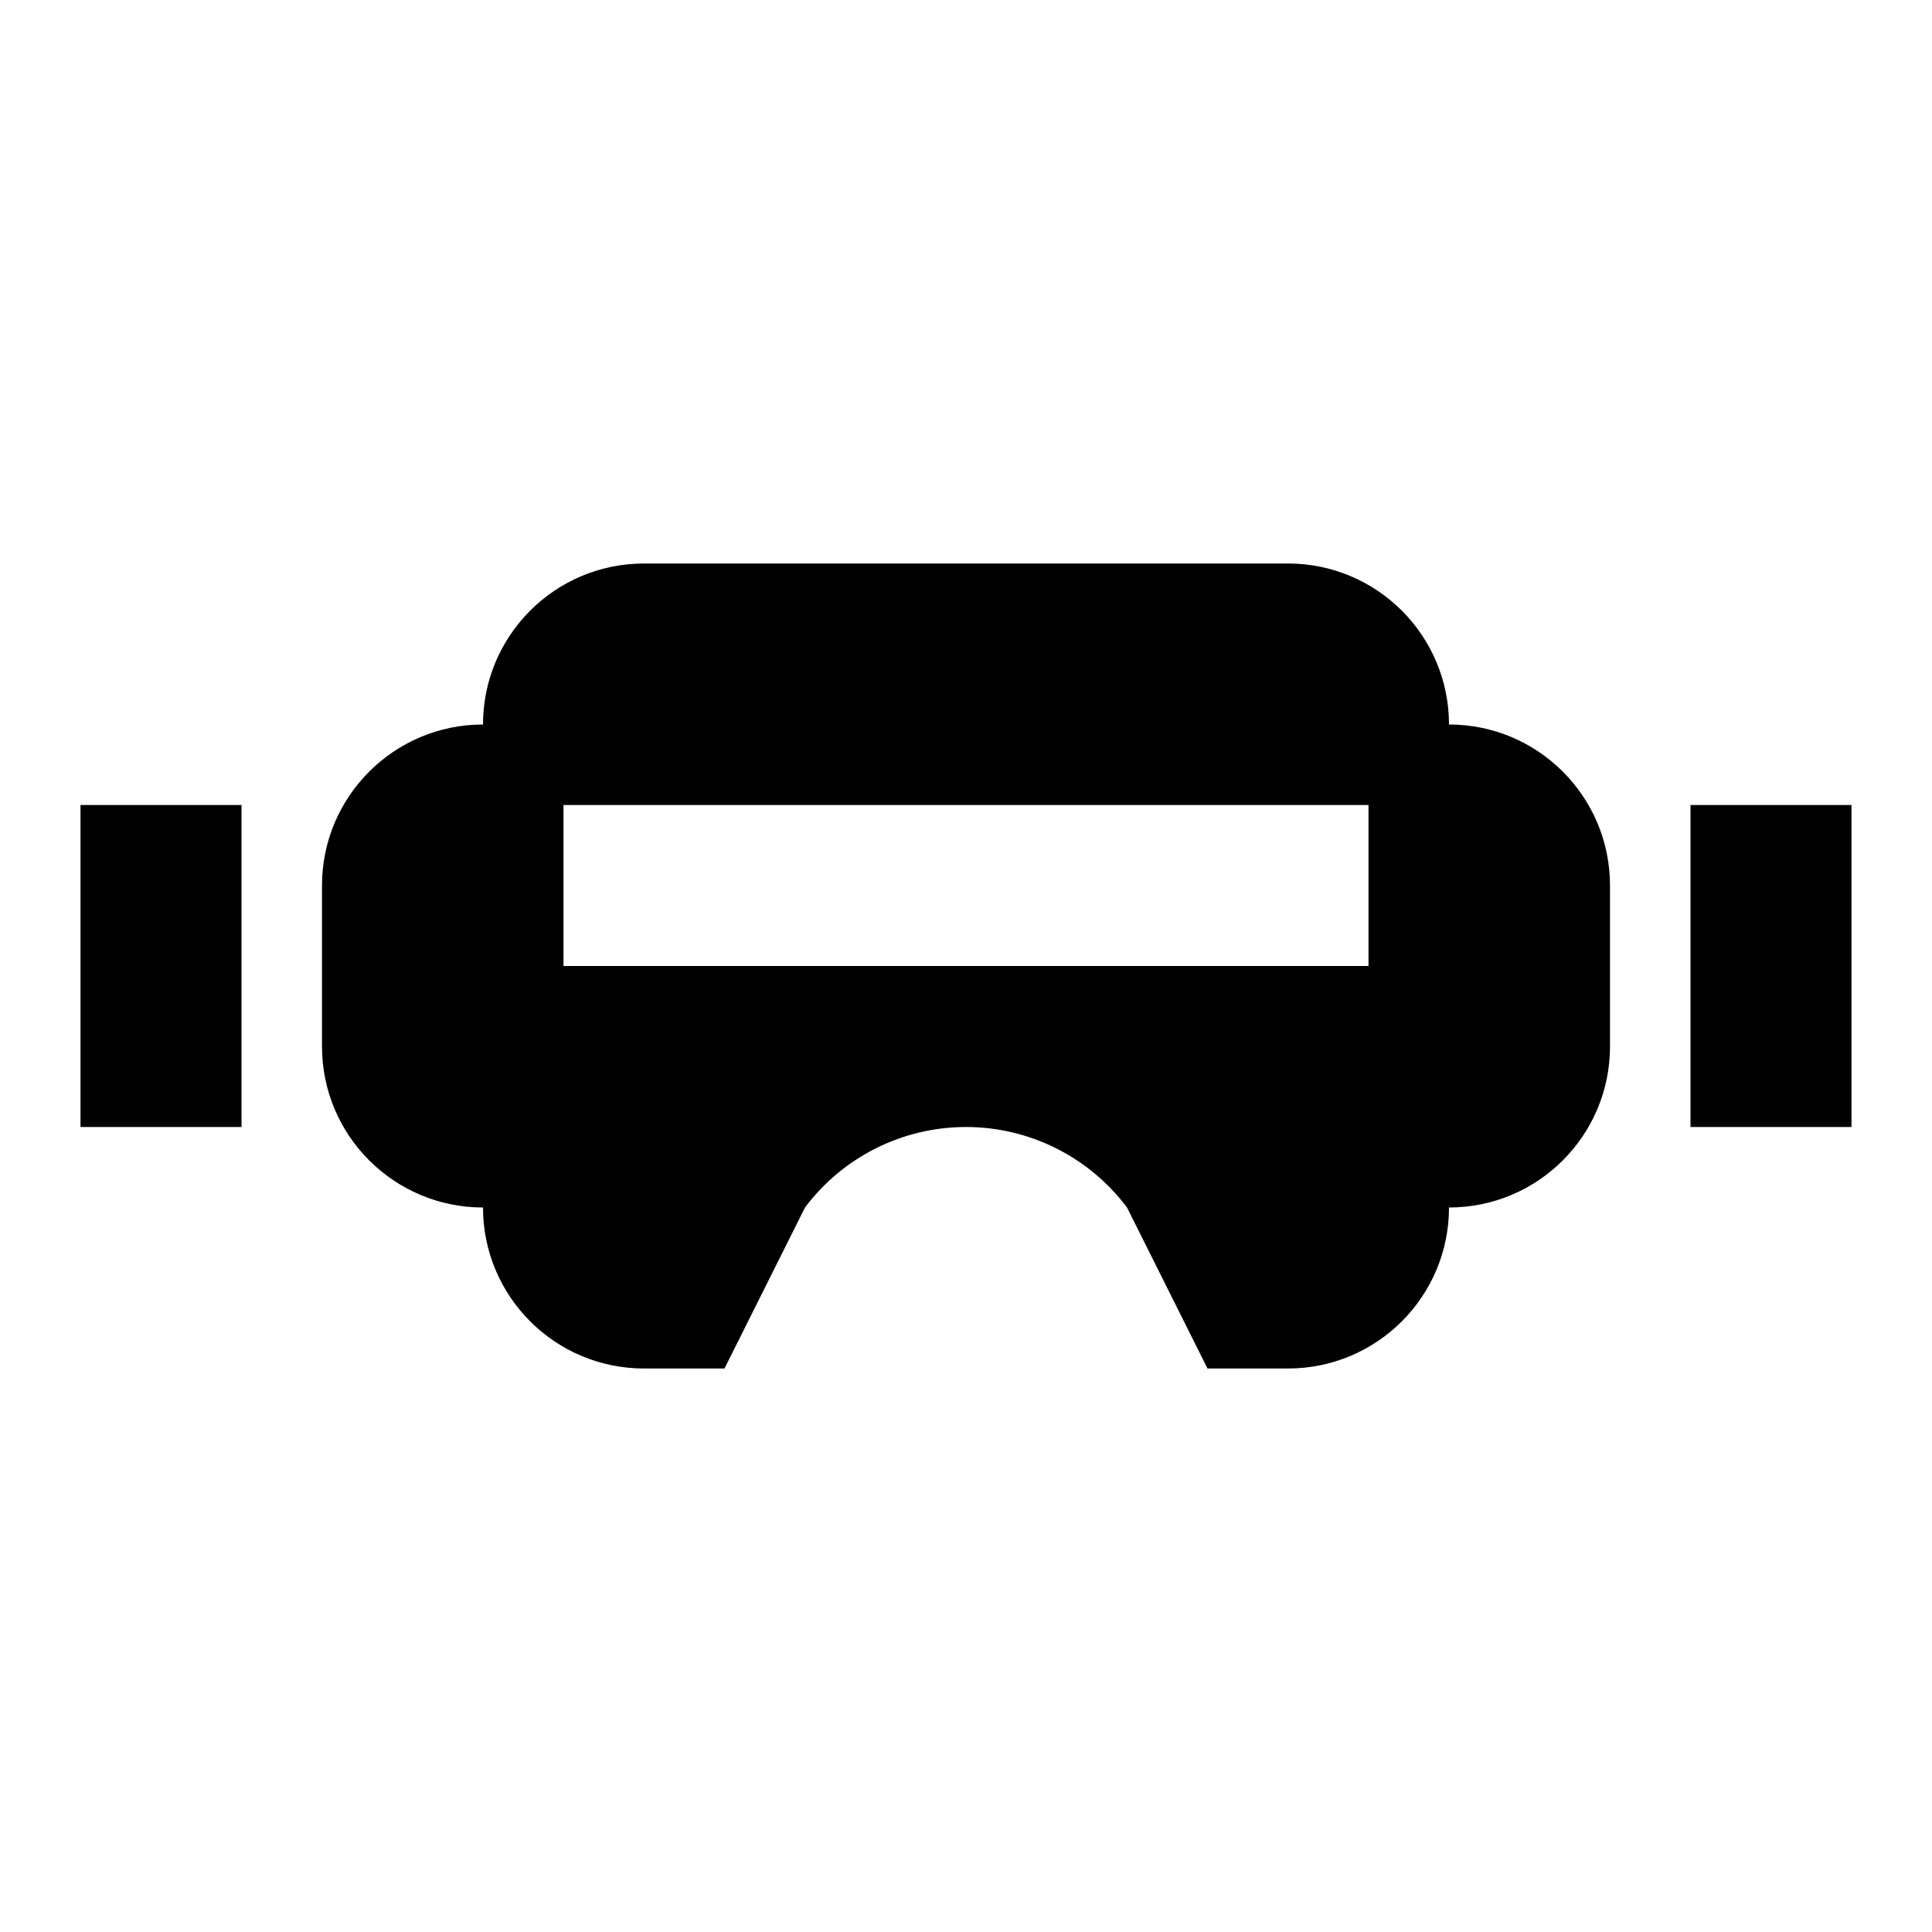
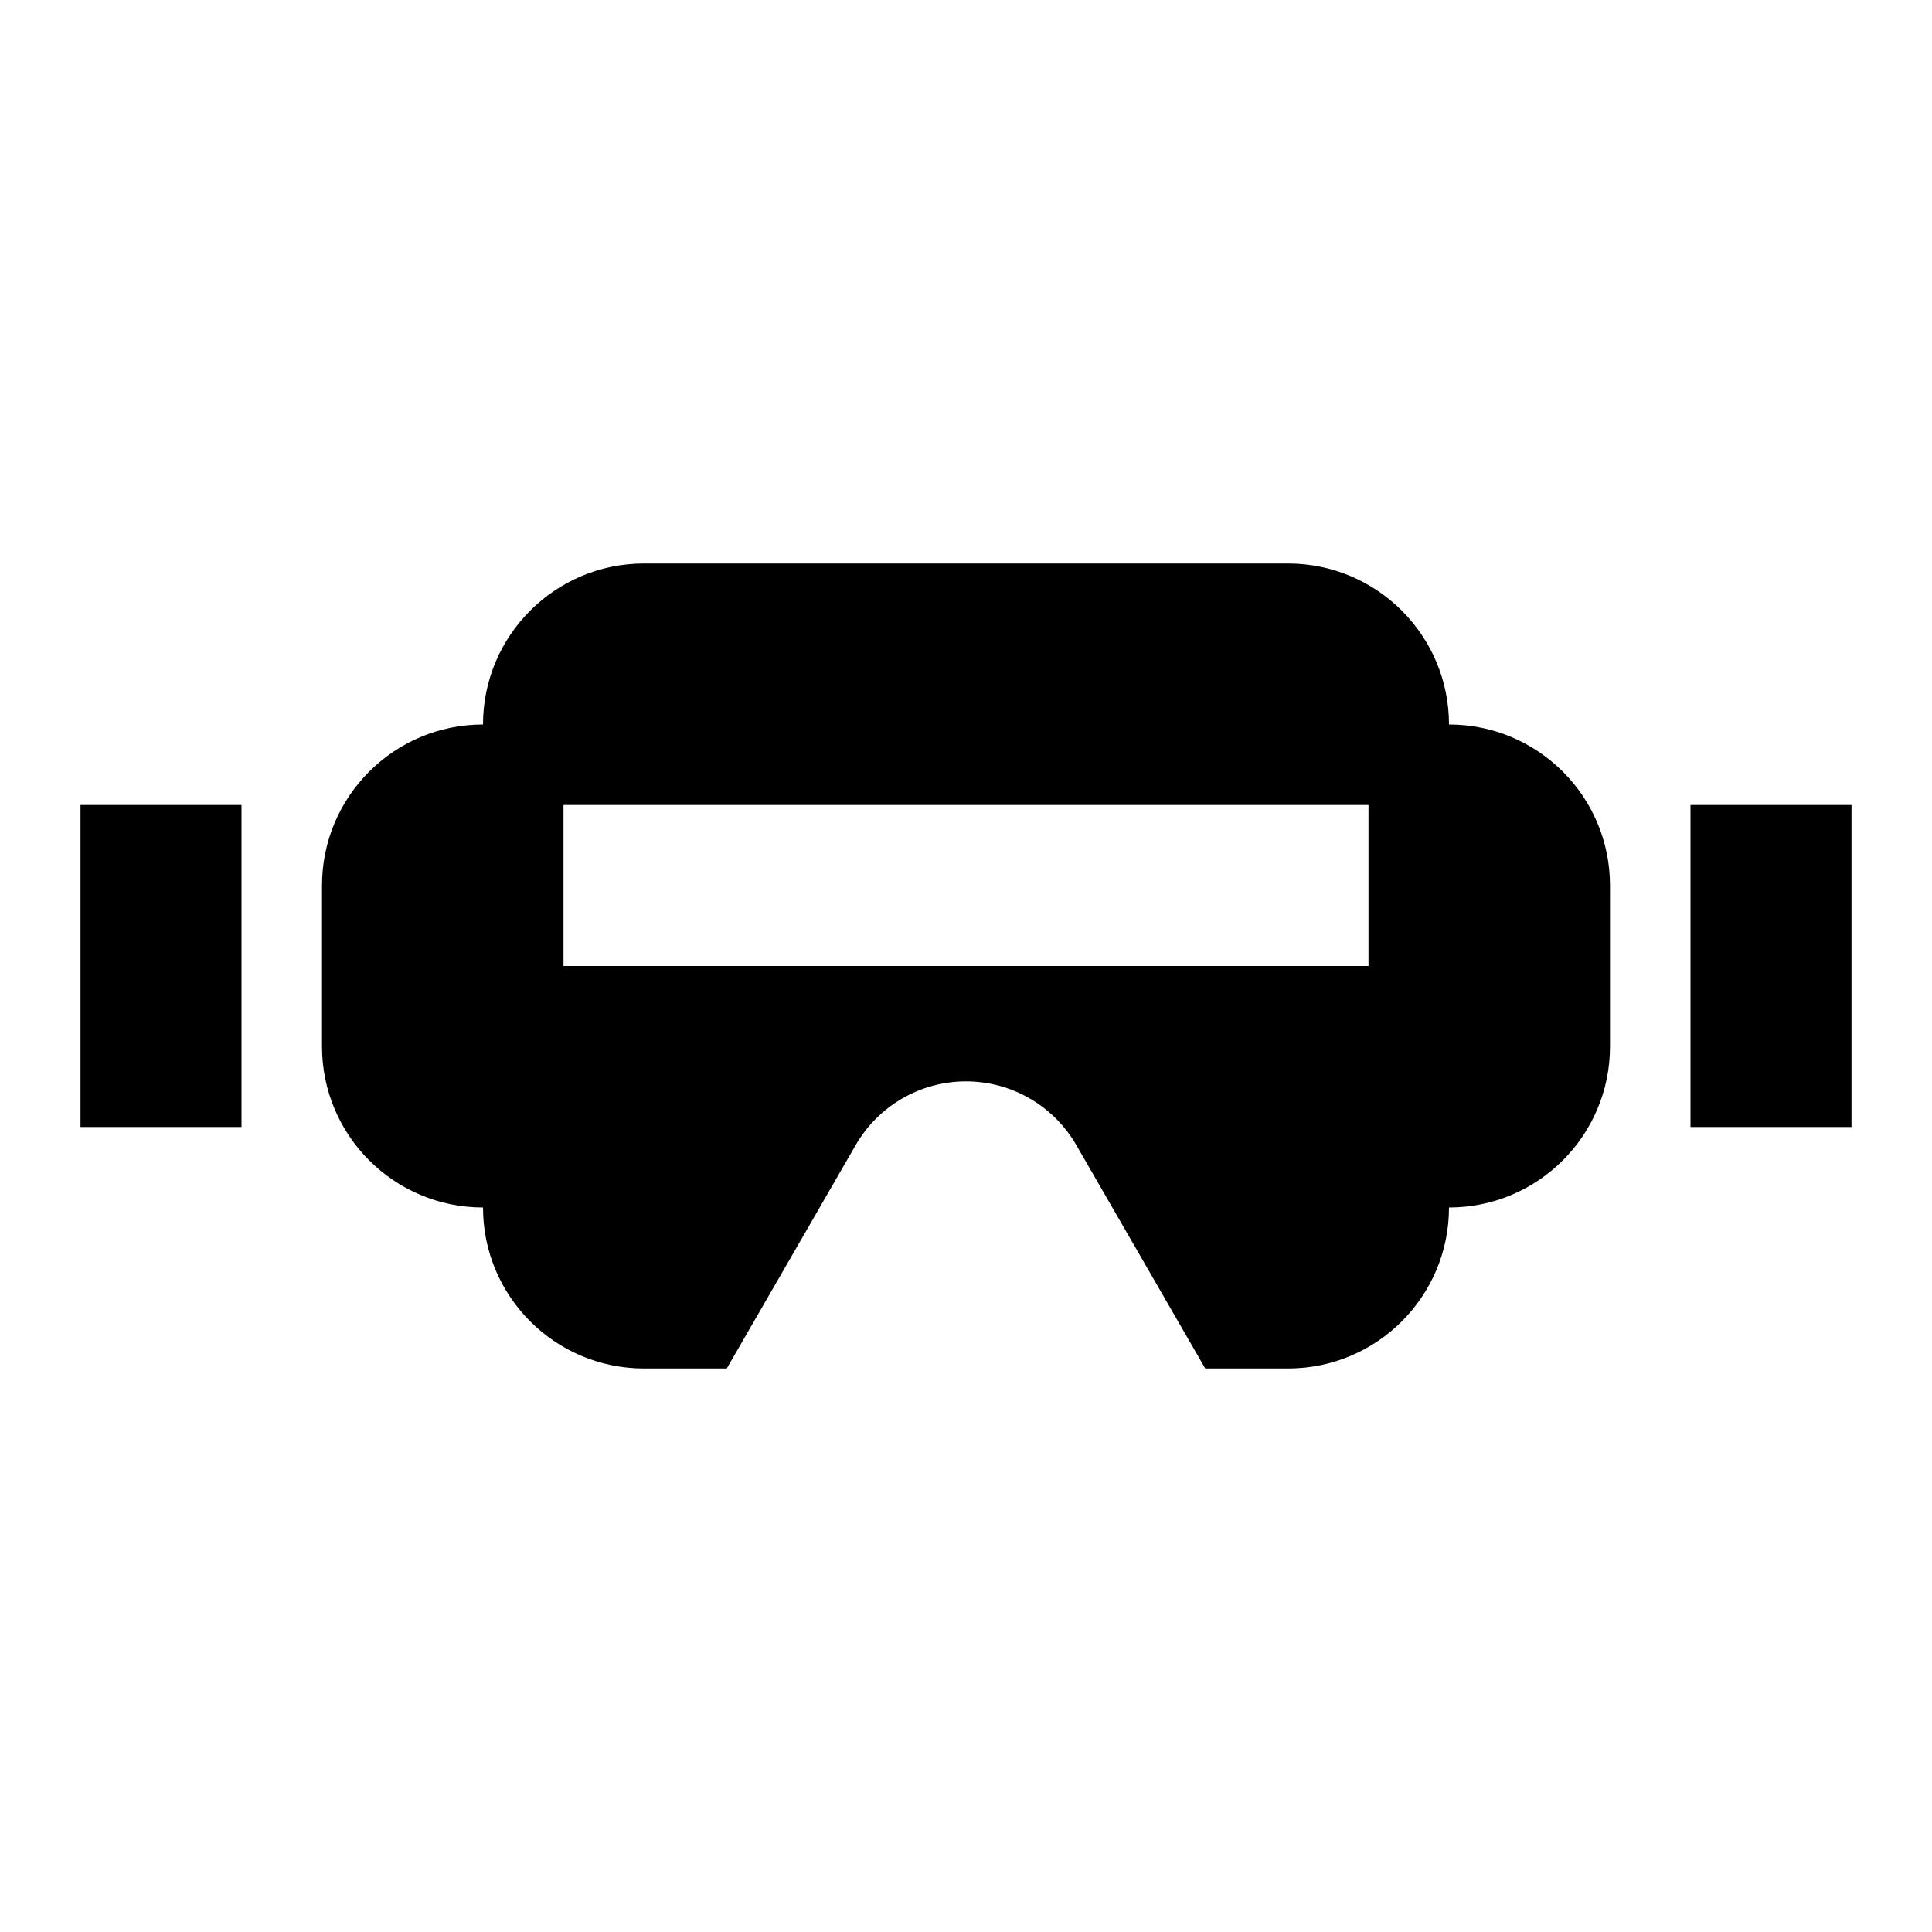
<svg xmlns="http://www.w3.org/2000/svg" id="Layer_1" data-name="Layer 1" viewBox="0 0 24 24">
  <rect x="21" y="10" width="2" height="4" />
  <rect x="1" y="10" width="2" height="4" />
-   <path d="M16,17a2,2,0,0,0,2-2h0a2,2,0,0,0,2-2V11a2,2,0,0,0-2-2h0a2,2,0,0,0-2-2H8A2,2,0,0,0,6,9H6a2,2,0,0,0-2,2v2a2,2,0,0,0,2,2H6a2,2,0,0,0,2,2H9l1-2a2.5,2.5,0,0,1,4,0l1,2m2-5H7V10H17Z" />
+   <path d="M18,9a2,2,0,0,0-2-2H8A2,2,0,0,0,6,9a2,2,0,0,0-2,2v2a2,2,0,0,0,2,2,2,2,0,0,0,2,2H9.028l1.602-2.776a1.582,1.582,0,0,1,2.74,0L14.972,17H16a2,2,0,0,0,2-2,2,2,0,0,0,2-2V11A2,2,0,0,0,18,9Zm-1,3H7V10H17Z" />
</svg>
